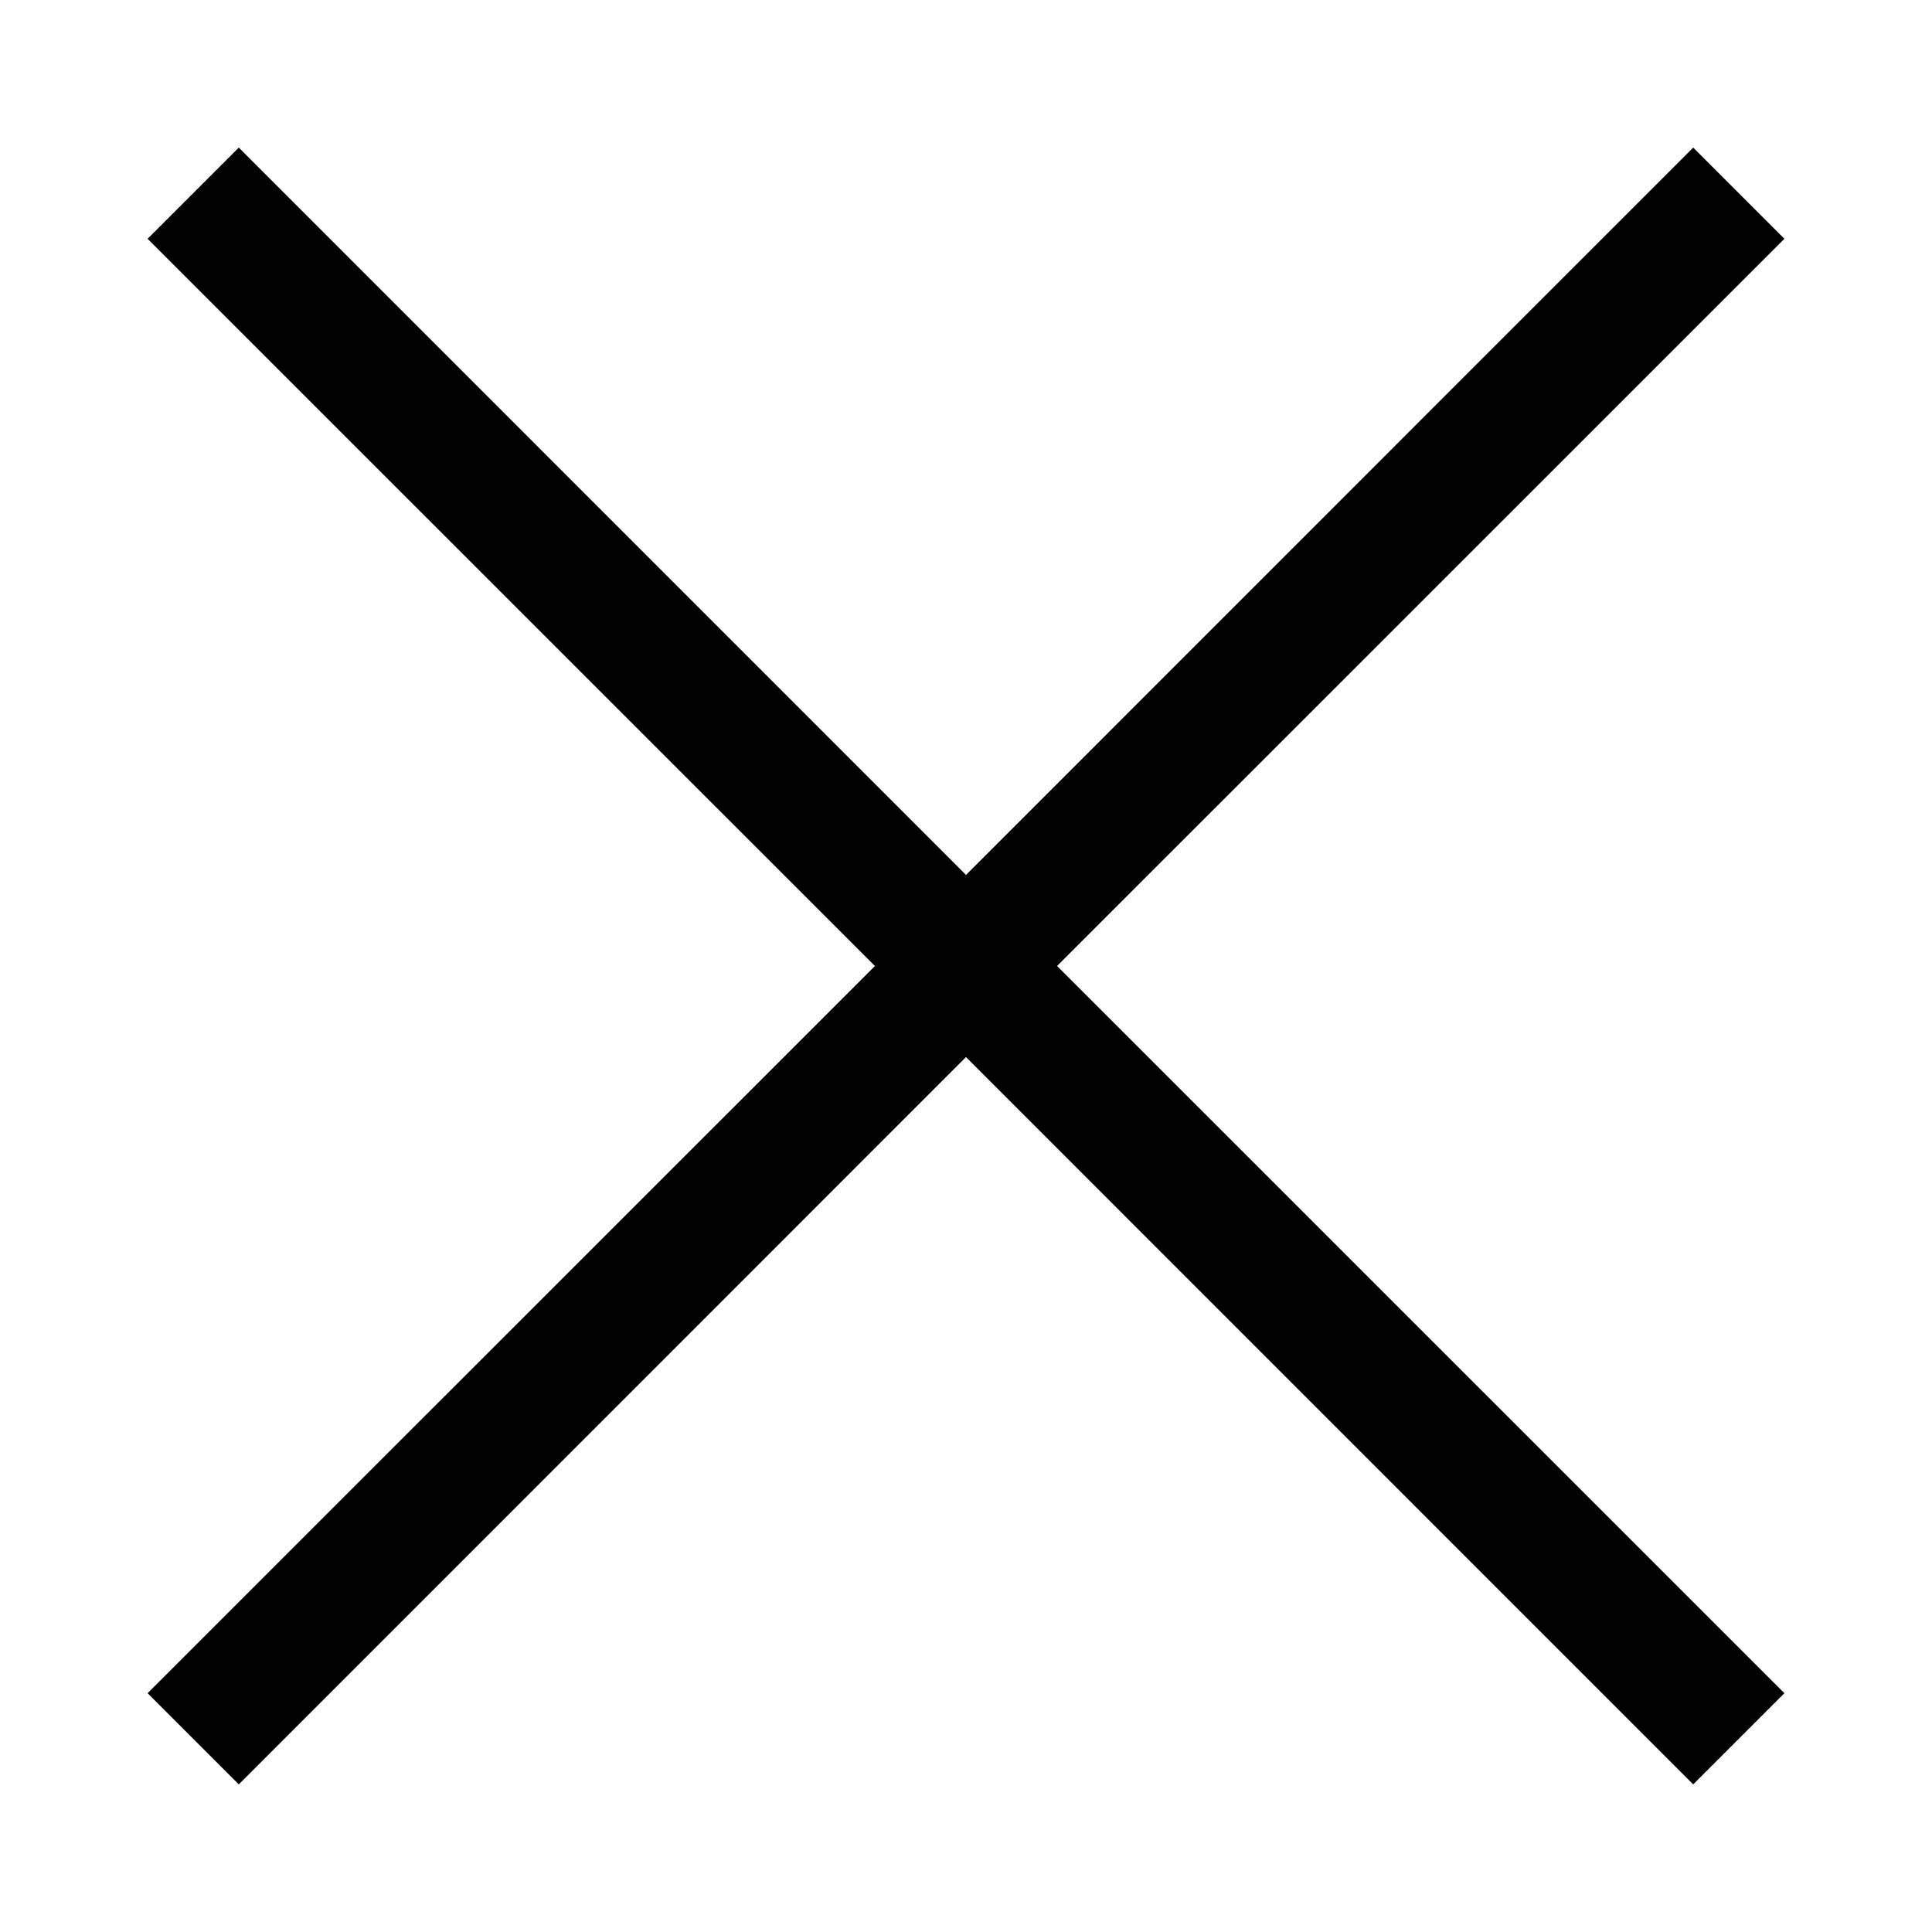
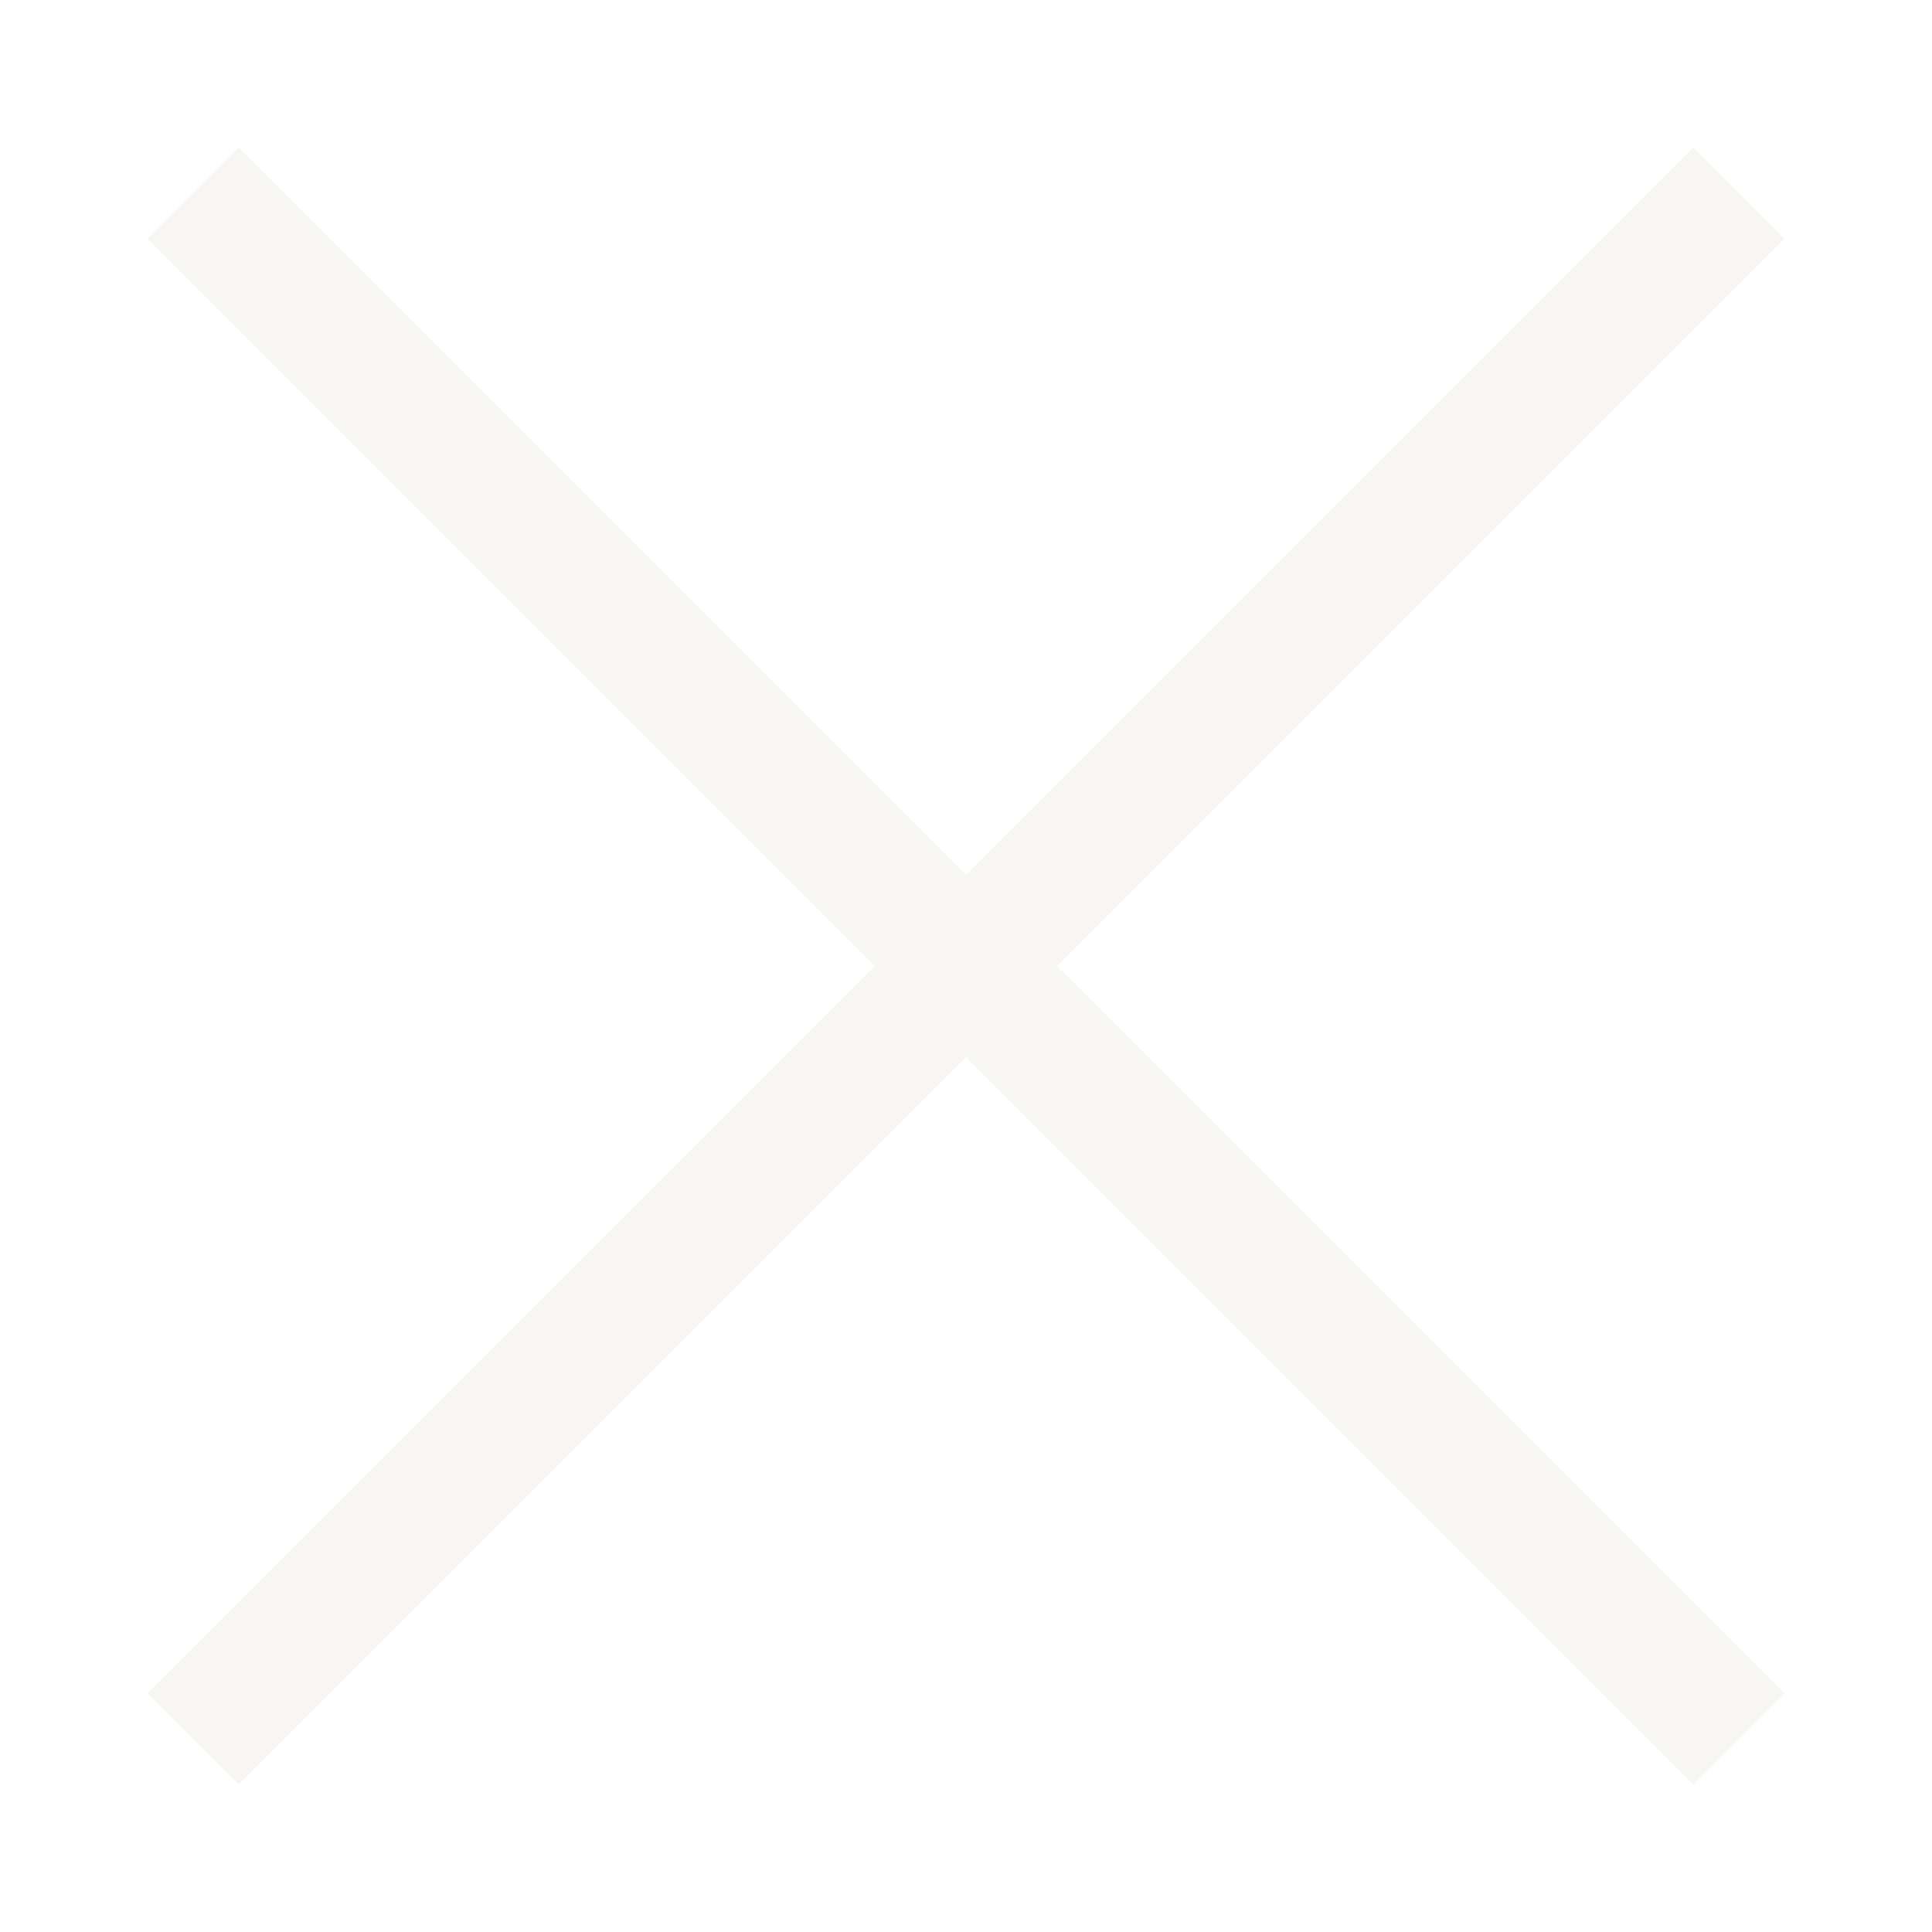
<svg xmlns="http://www.w3.org/2000/svg" width="15px" height="15px" viewBox="0 0 15 15" fill="none">
-   <path fill-rule="evenodd" clip-rule="evenodd" d="M6.793 7.5L1.146 1.854L1.854 1.146L7.5 6.793L13.146 1.146L13.854 1.854L8.207 7.5L13.854 13.146L13.146 13.854L7.5 8.207L1.854 13.854L1.146 13.146L6.793 7.5Z" fill="black" />
+   <path fill-rule="evenodd" clip-rule="evenodd" d="M6.793 7.5L1.146 1.854L1.854 1.146L7.5 6.793L13.146 1.146L13.854 1.854L8.207 7.5L13.854 13.146L13.146 13.854L7.5 8.207L1.854 13.854L1.146 13.146L6.793 7.5Z" fill="#F7F6F2" />
</svg>
